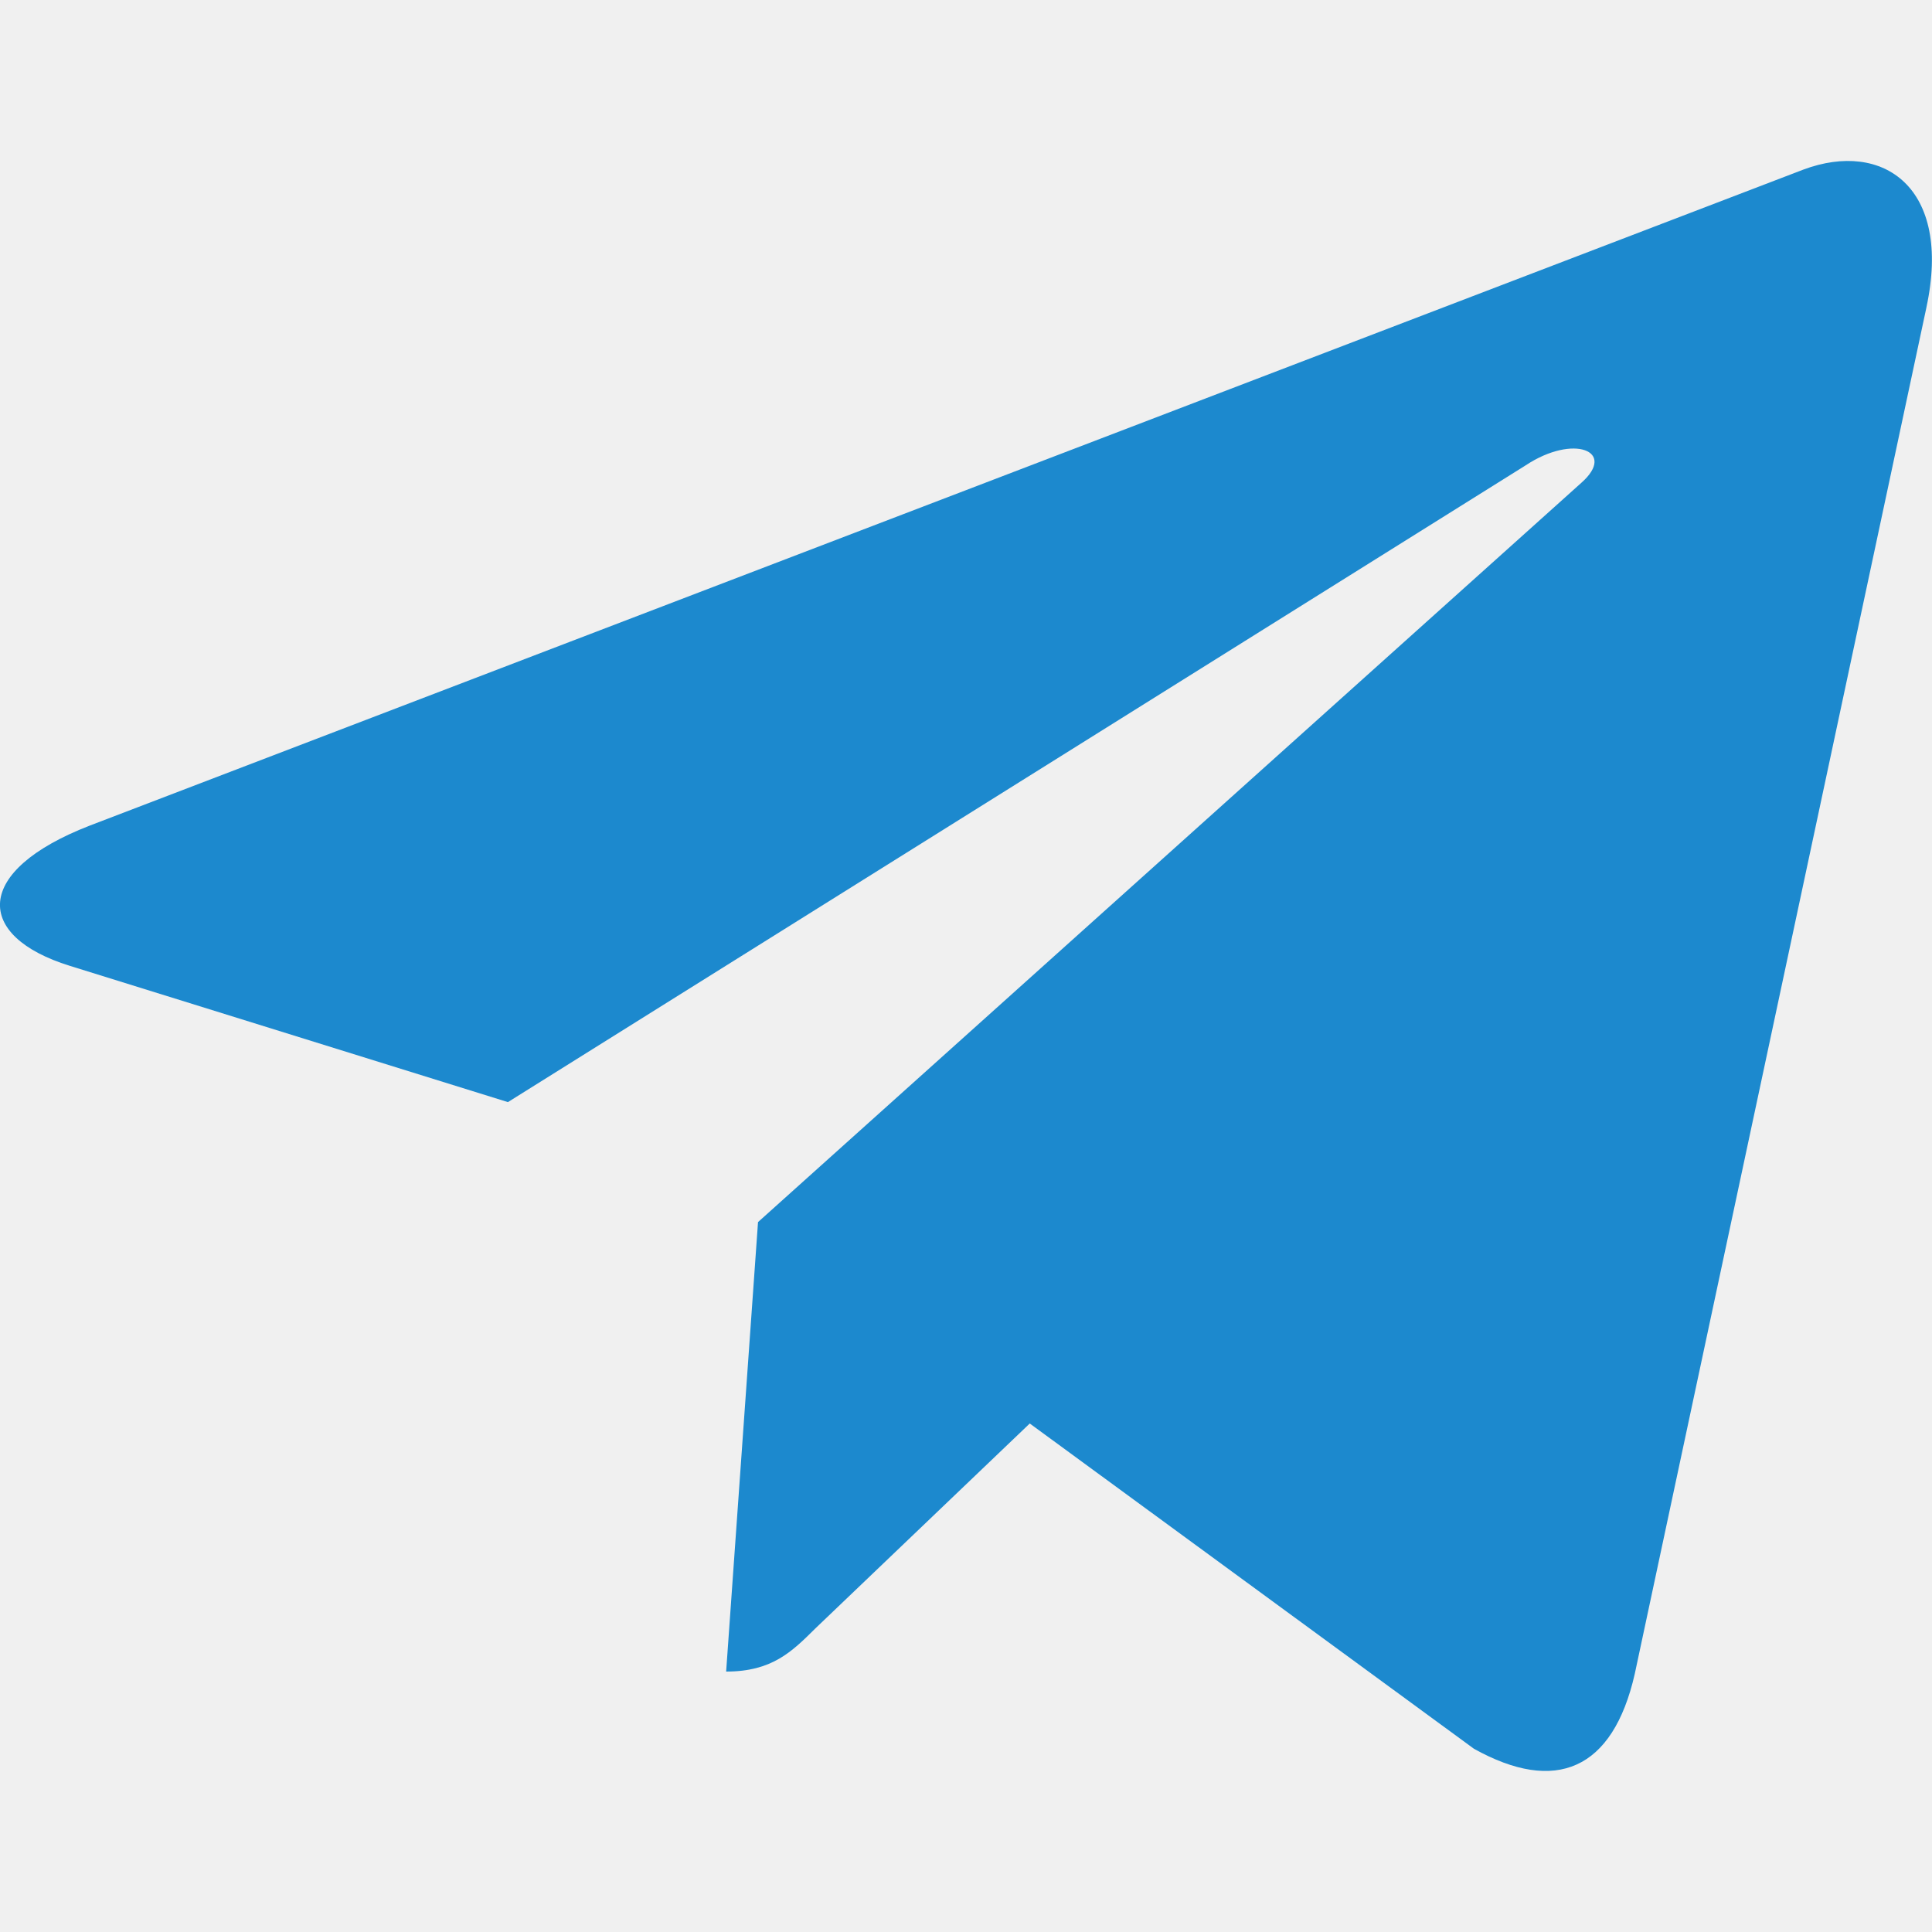
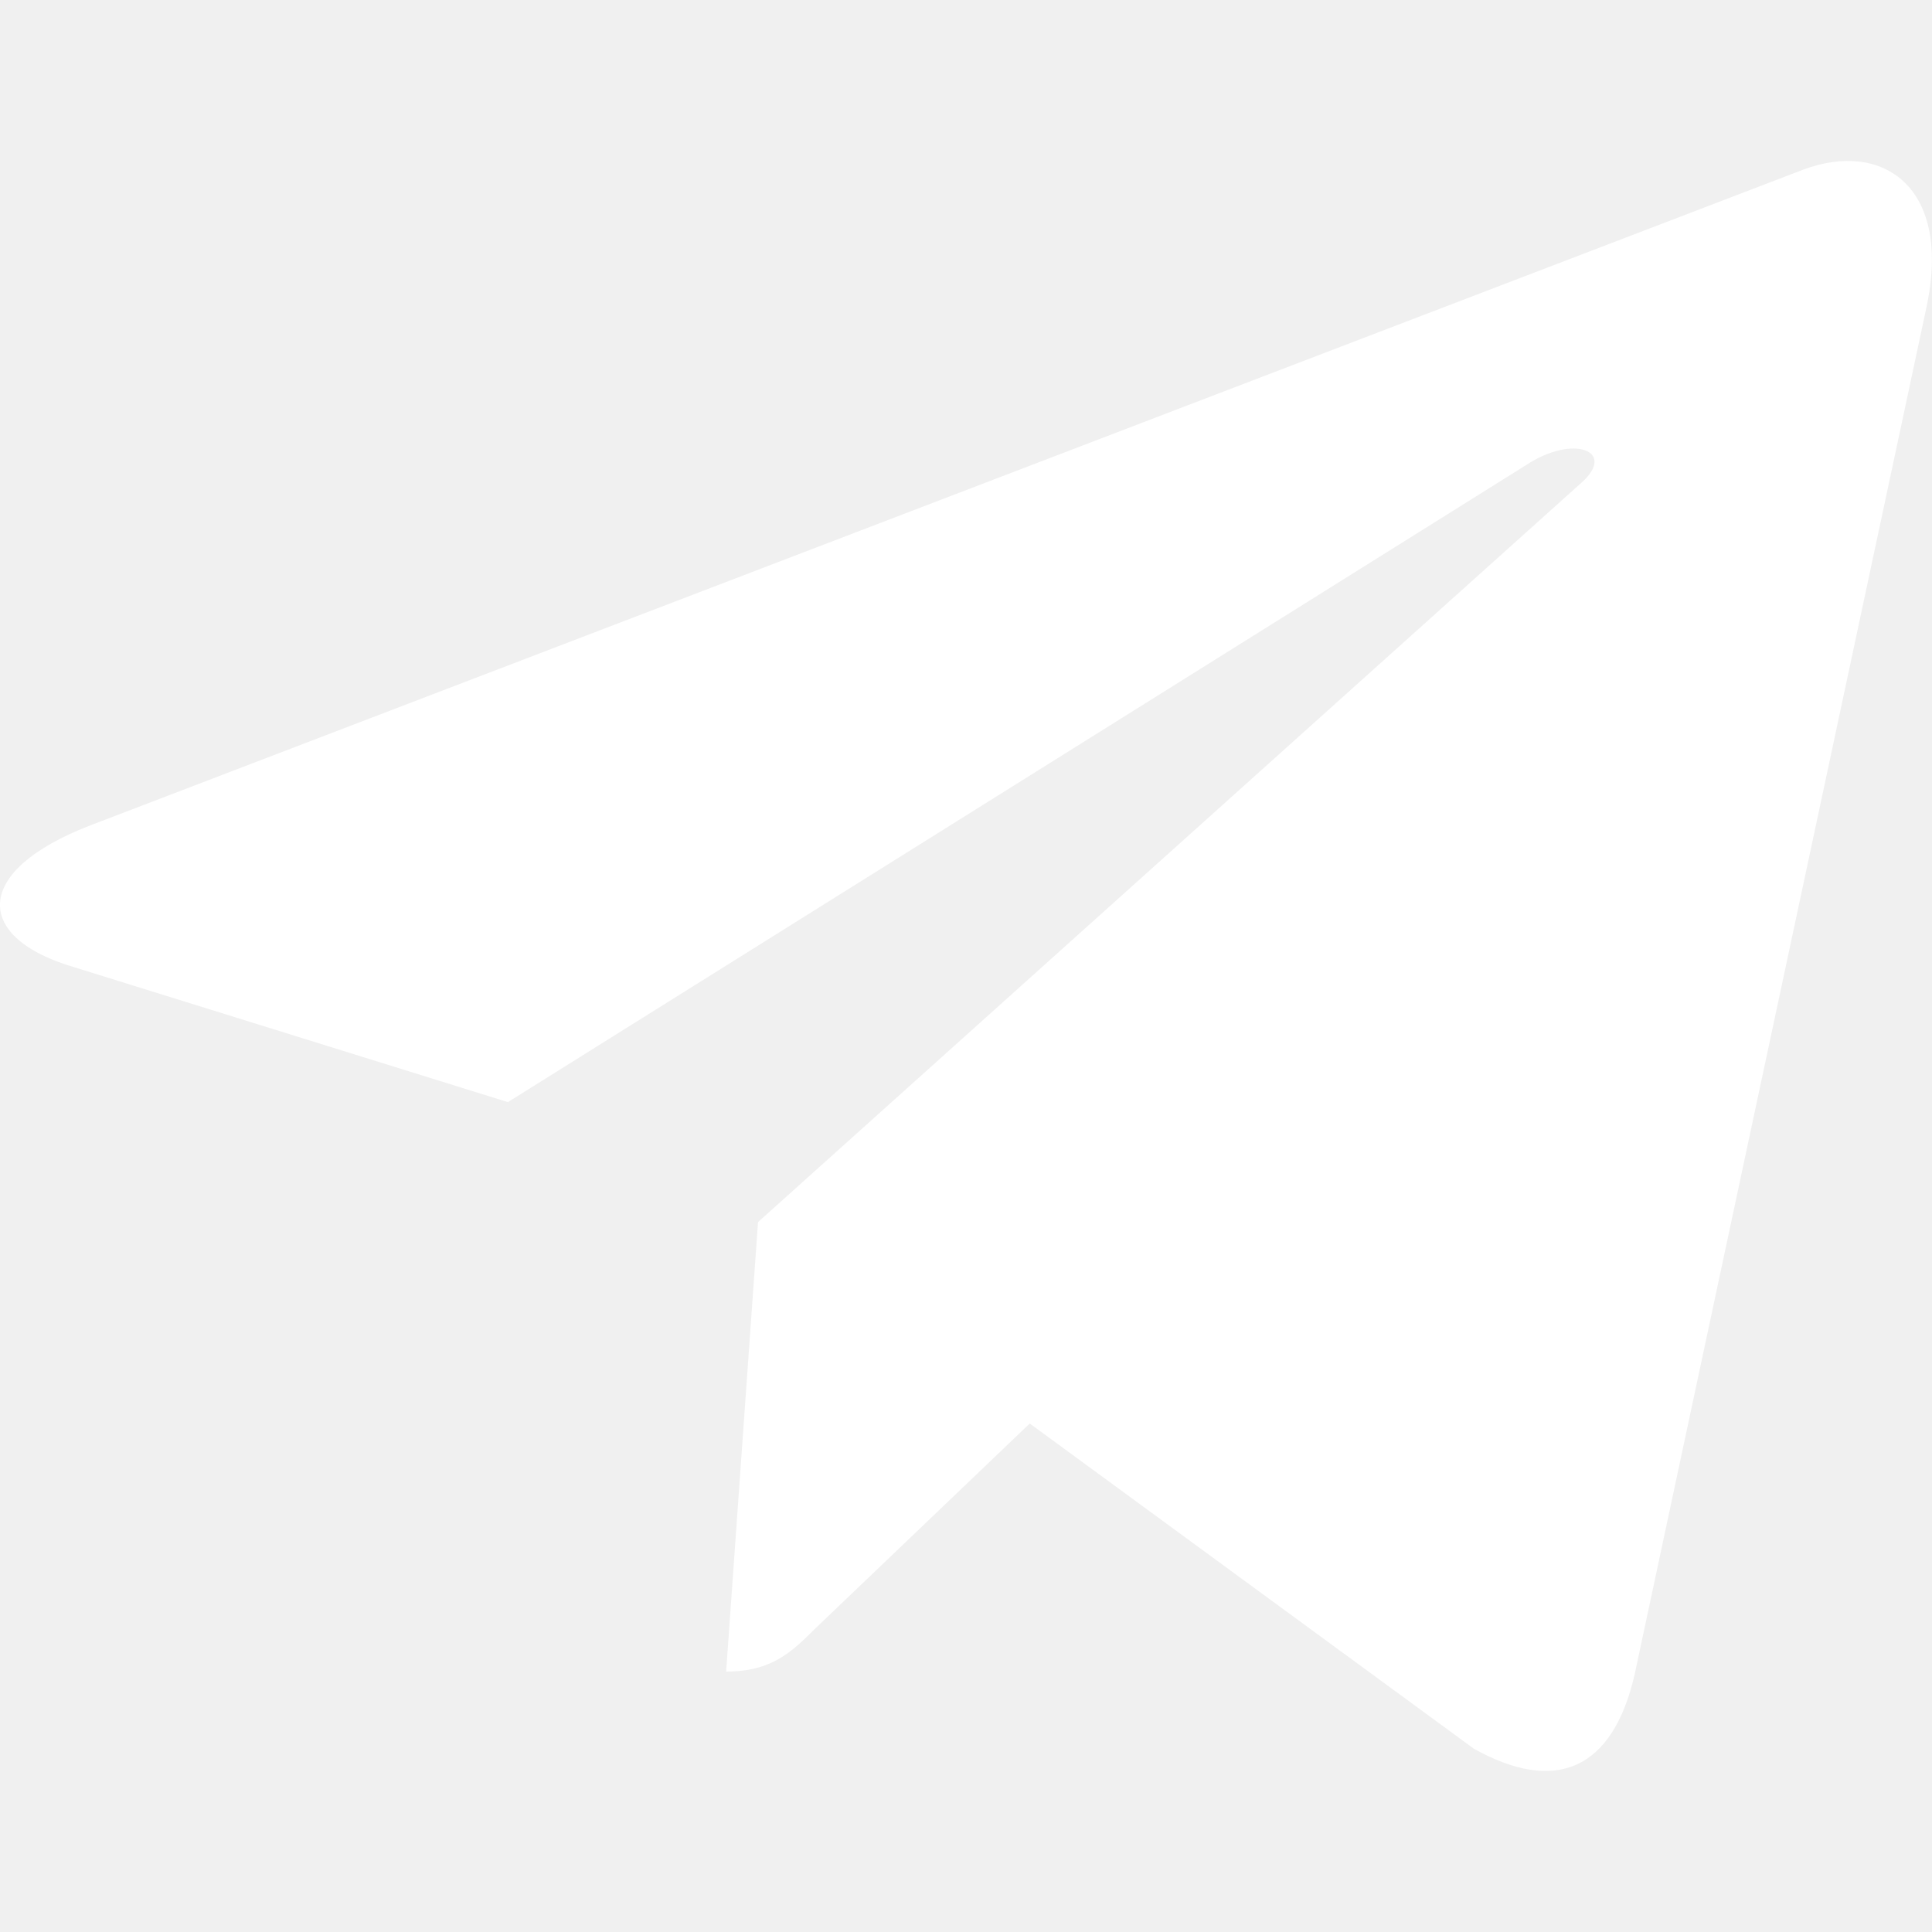
<svg xmlns="http://www.w3.org/2000/svg" width="20" height="20" viewBox="0 0 20 20" fill="none">
  <g clip-path="url(#clip0)">
-     <path d="M7.847 12.651L7.517 17.304C7.99 17.304 8.195 17.101 8.441 16.857L10.66 14.736L15.258 18.103C16.102 18.573 16.696 18.326 16.923 17.328L19.942 3.184L19.942 3.183C20.21 1.937 19.492 1.449 18.67 1.755L0.928 8.547C-0.283 9.017 -0.264 9.692 0.722 9.998L5.258 11.409L15.794 4.817C16.29 4.488 16.741 4.67 16.37 4.998L7.847 12.651Z" fill="#1C89CE" />
+     <path d="M7.847 12.651L7.517 17.304C7.99 17.304 8.195 17.101 8.441 16.857L10.66 14.736L15.258 18.103C16.102 18.573 16.696 18.326 16.923 17.328L19.942 3.184L19.942 3.183C20.21 1.937 19.492 1.449 18.67 1.755L0.928 8.547C-0.283 9.017 -0.264 9.692 0.722 9.998L5.258 11.409L15.794 4.817C16.29 4.488 16.741 4.67 16.37 4.998L7.847 12.651Z" fill="white" />
  </g>
  <defs>
    <clipPath id="clip0">
      <rect width="20" height="20" fill="white" />
    </clipPath>
  </defs>
</svg>
